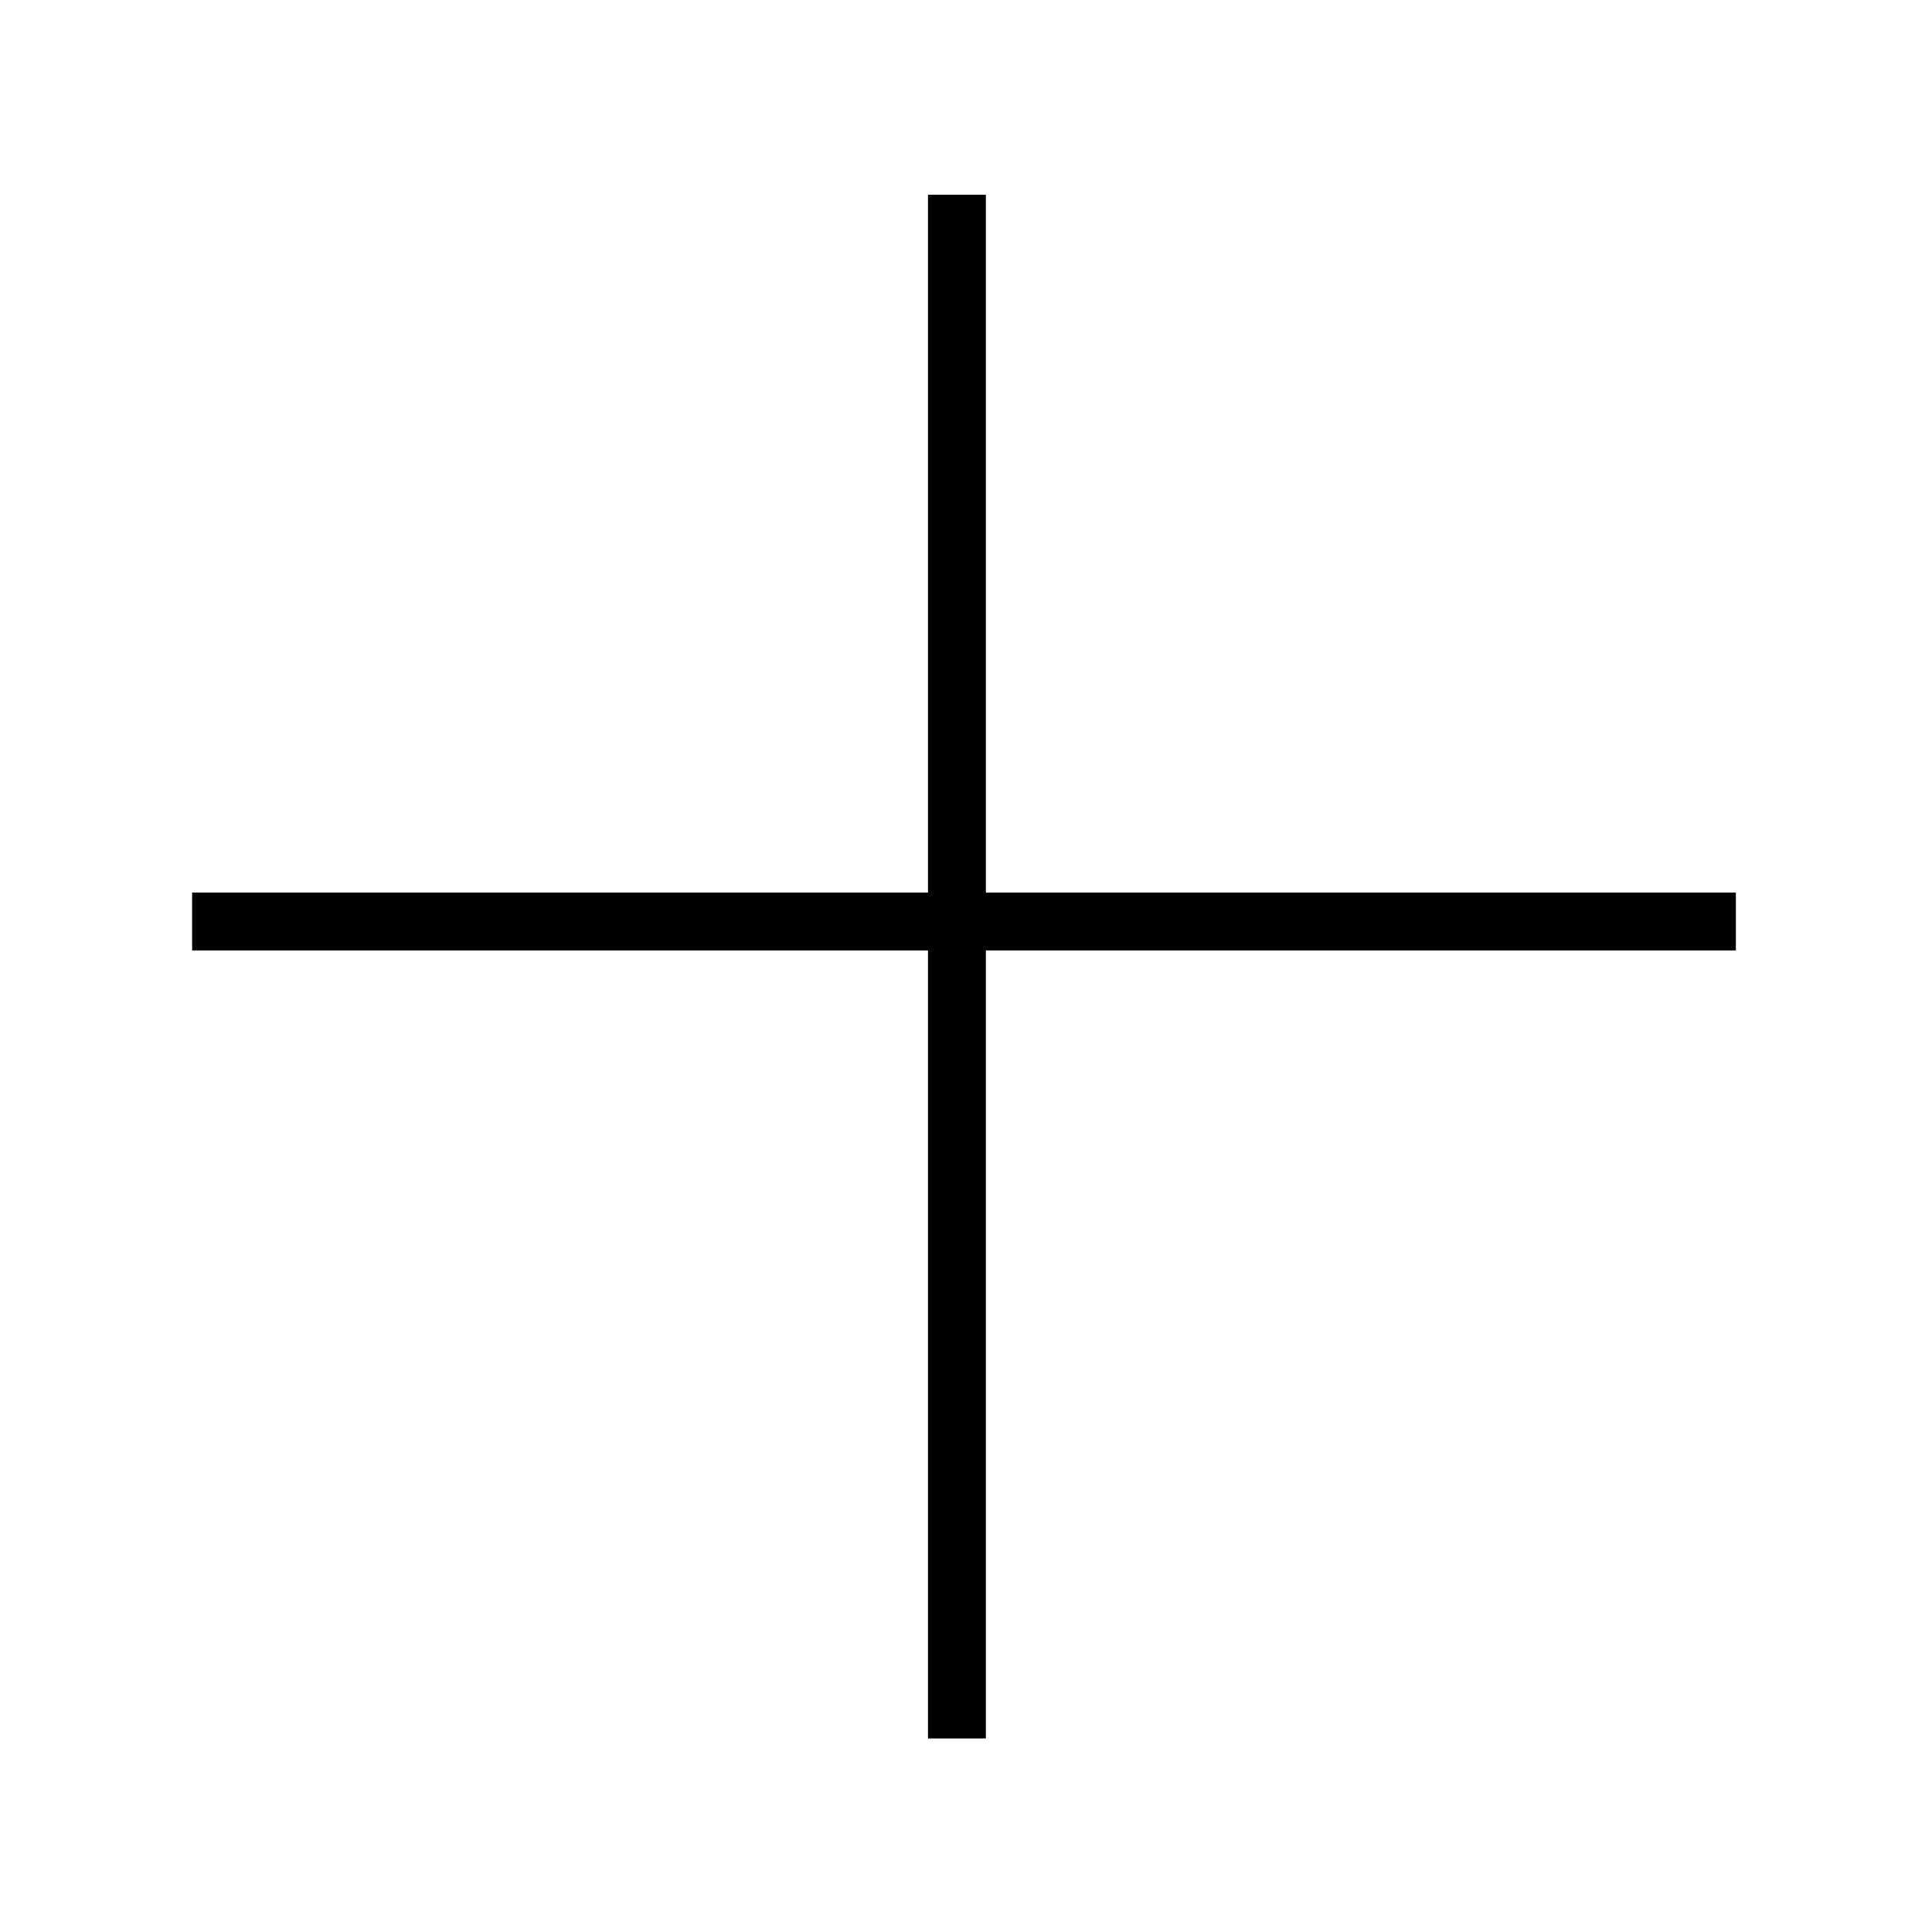
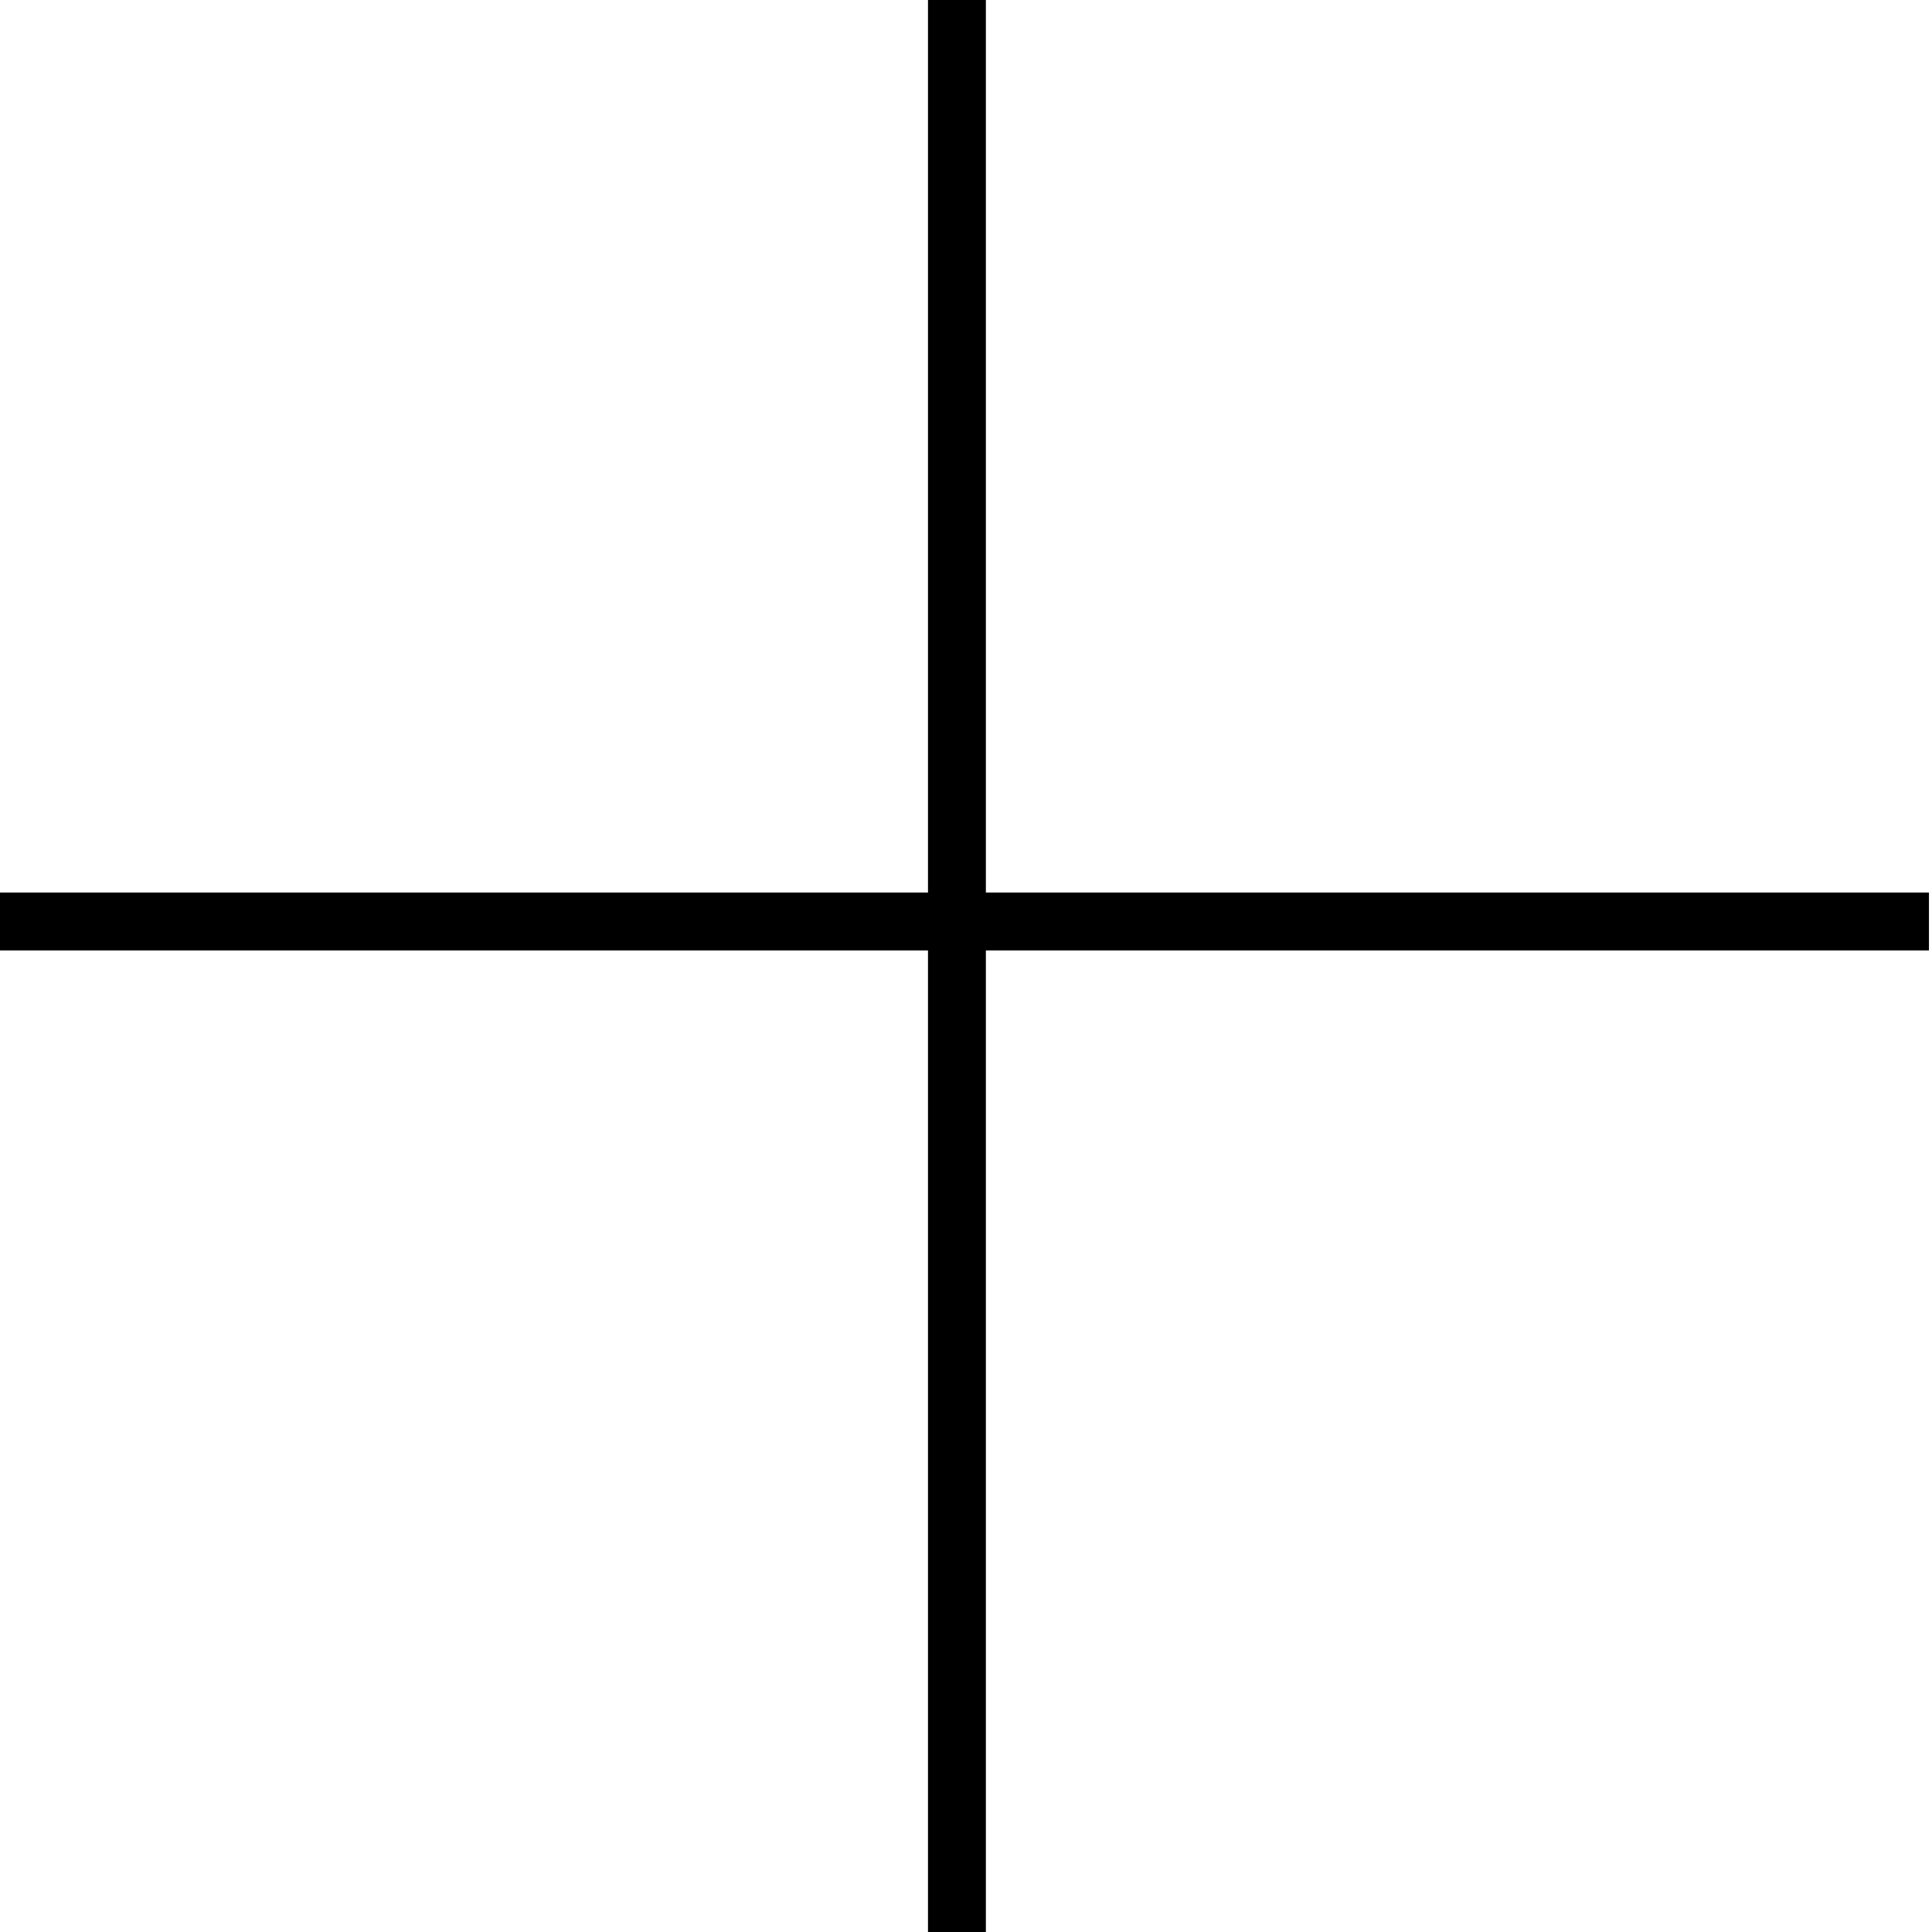
<svg xmlns="http://www.w3.org/2000/svg" version="1.1" id="svg10" width="333.333" height="333.333" viewBox="0 0 333.333 333.333">
  <defs id="defs14" />
-   <path style="stroke-width:0.2" d="m 160.107,158.219 0,-124.627 5.135,0 4.853,0 0,124.627 0,141.721 h -5.118 -4.87 z" id="path92" />
-   <path style="stroke-width:0.20" d="m 174.866,153.992 h 124.627 v 5.135 4.853 H 174.866 33.145 v -5.118 -4.87 z" id="path92-7" />
+   <path style="stroke-width:0.2" d="m 160.107,158.219 0,-158.312 h 5.135 4.853 l 0,158.312 v 175.776 h -5.118 -4.87 z" id="path92" />
+   <path style="stroke-width:0.2" d="m 174.866,153.992 h 157.942 v 5.135 4.853 H 174.866 l -175.406,0 v -5.118 -4.87 z" id="path92-7" />
</svg>
